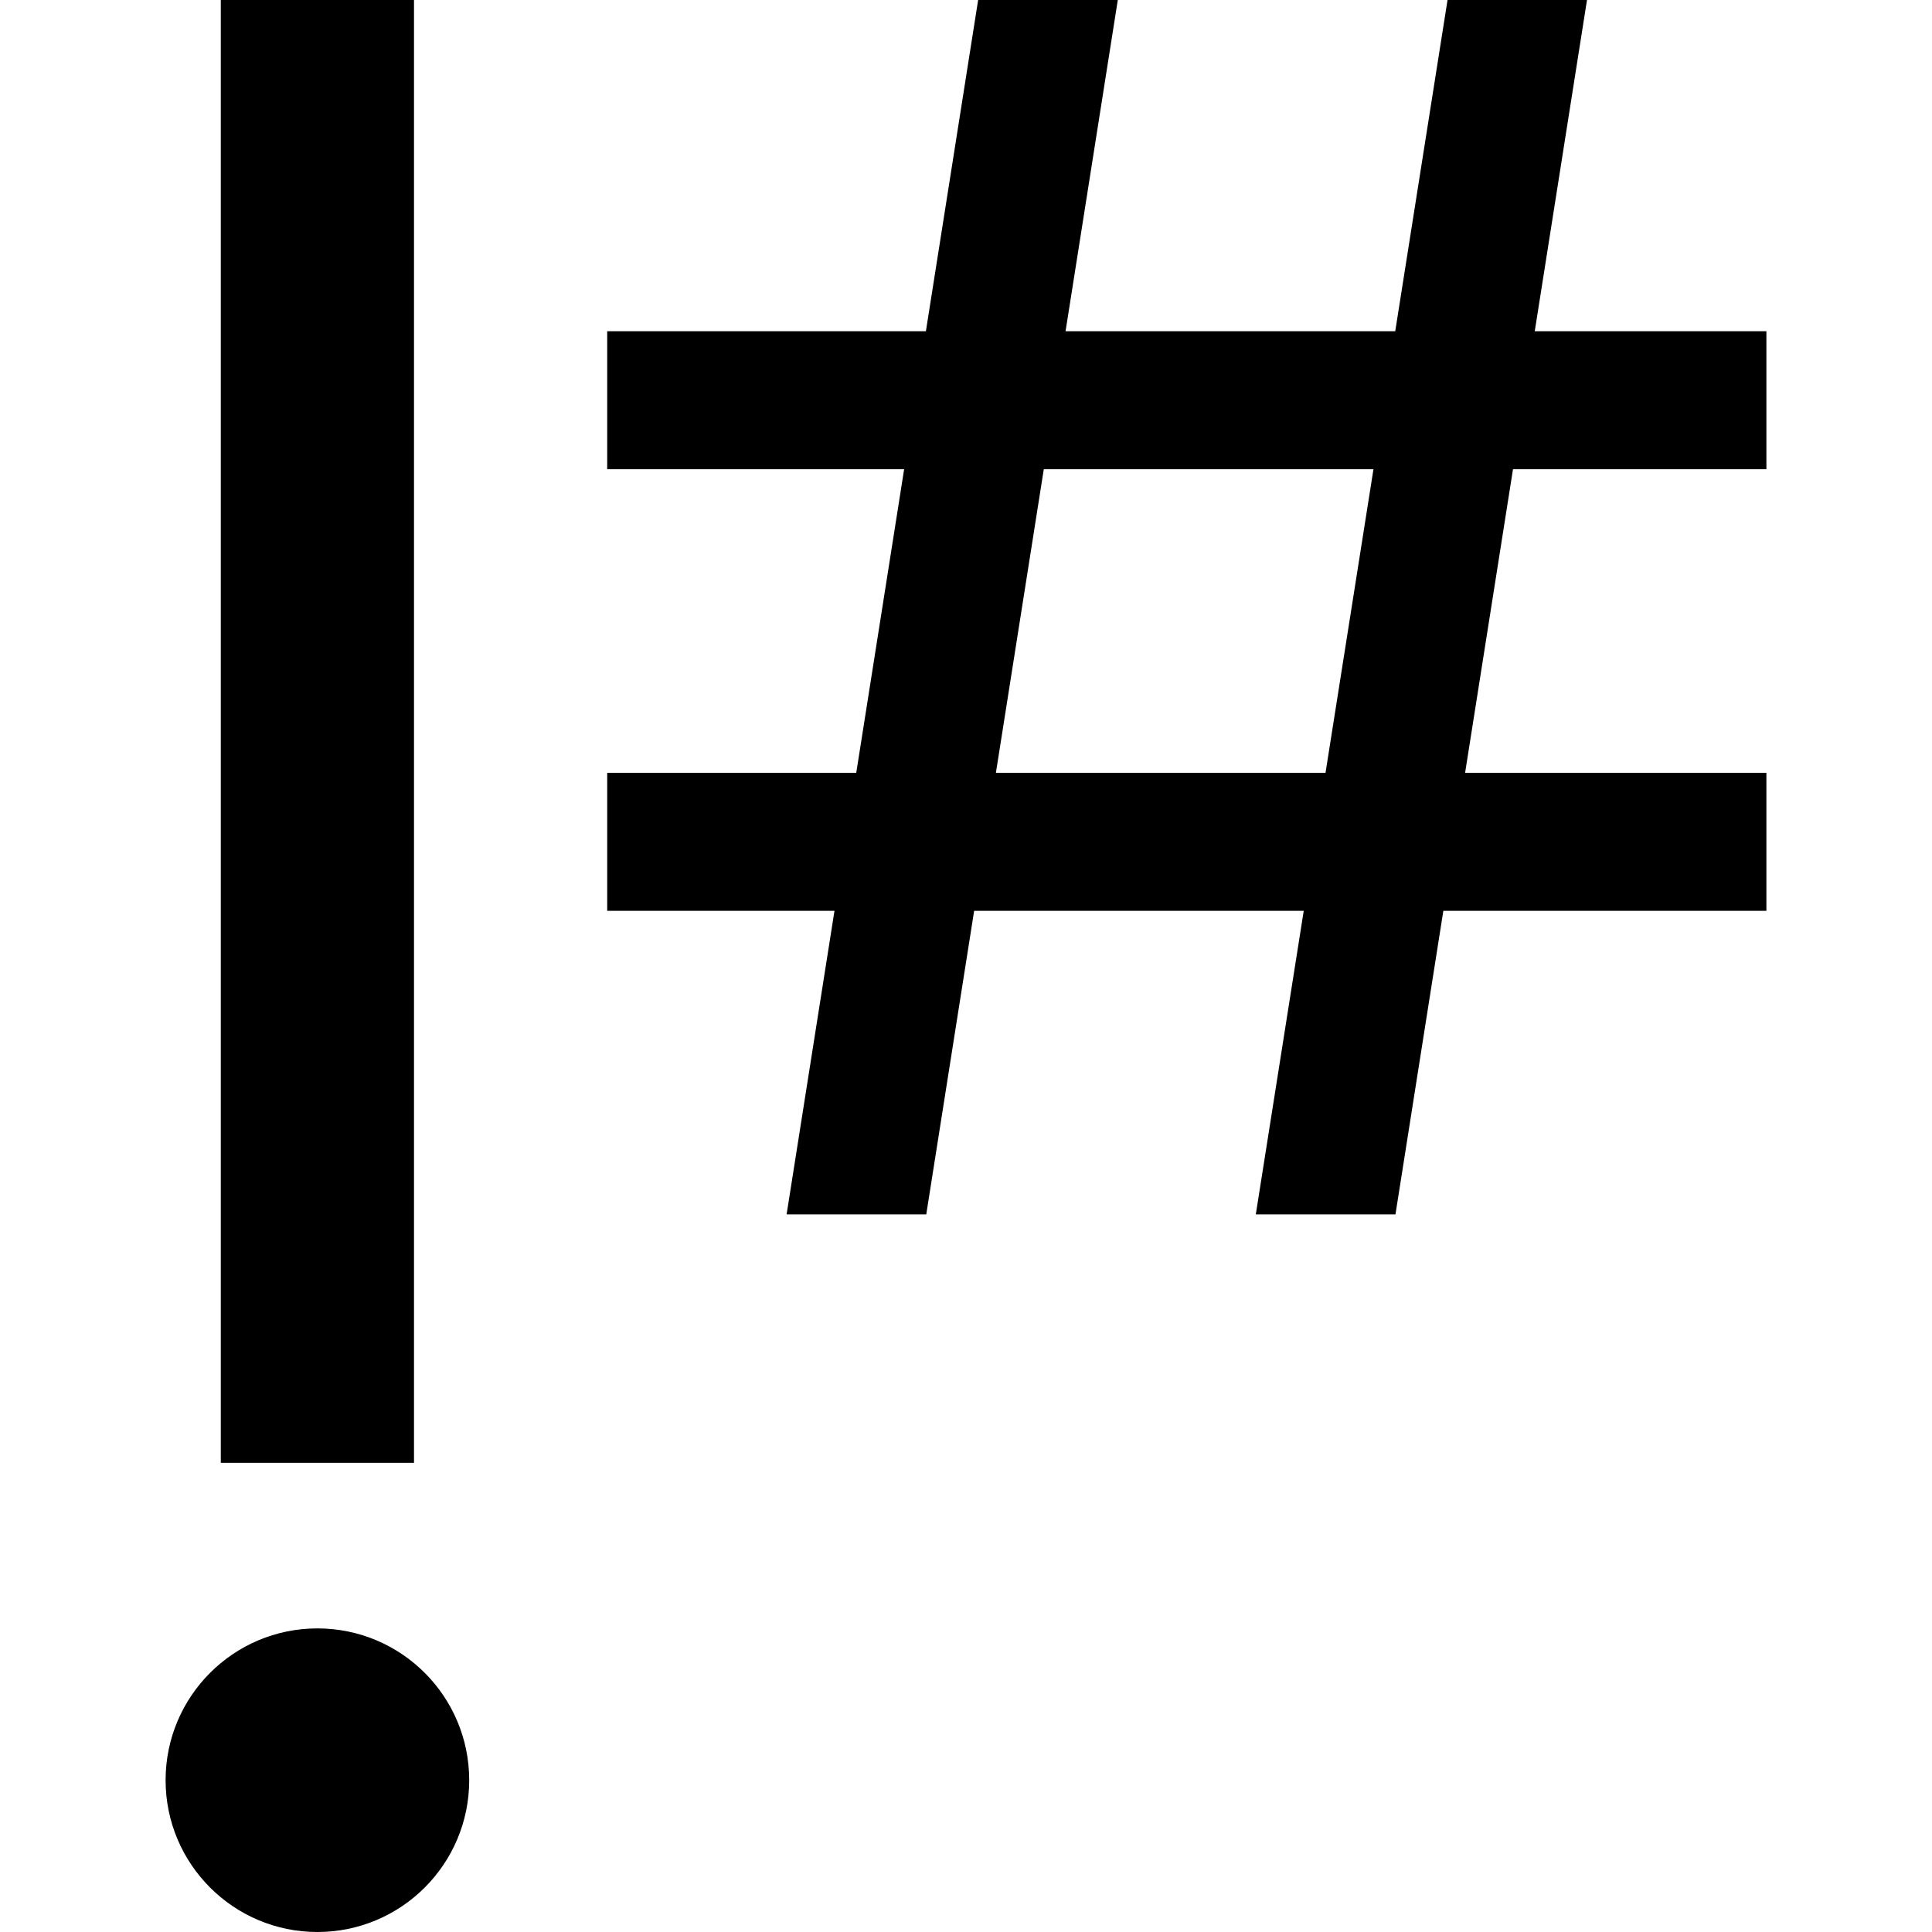
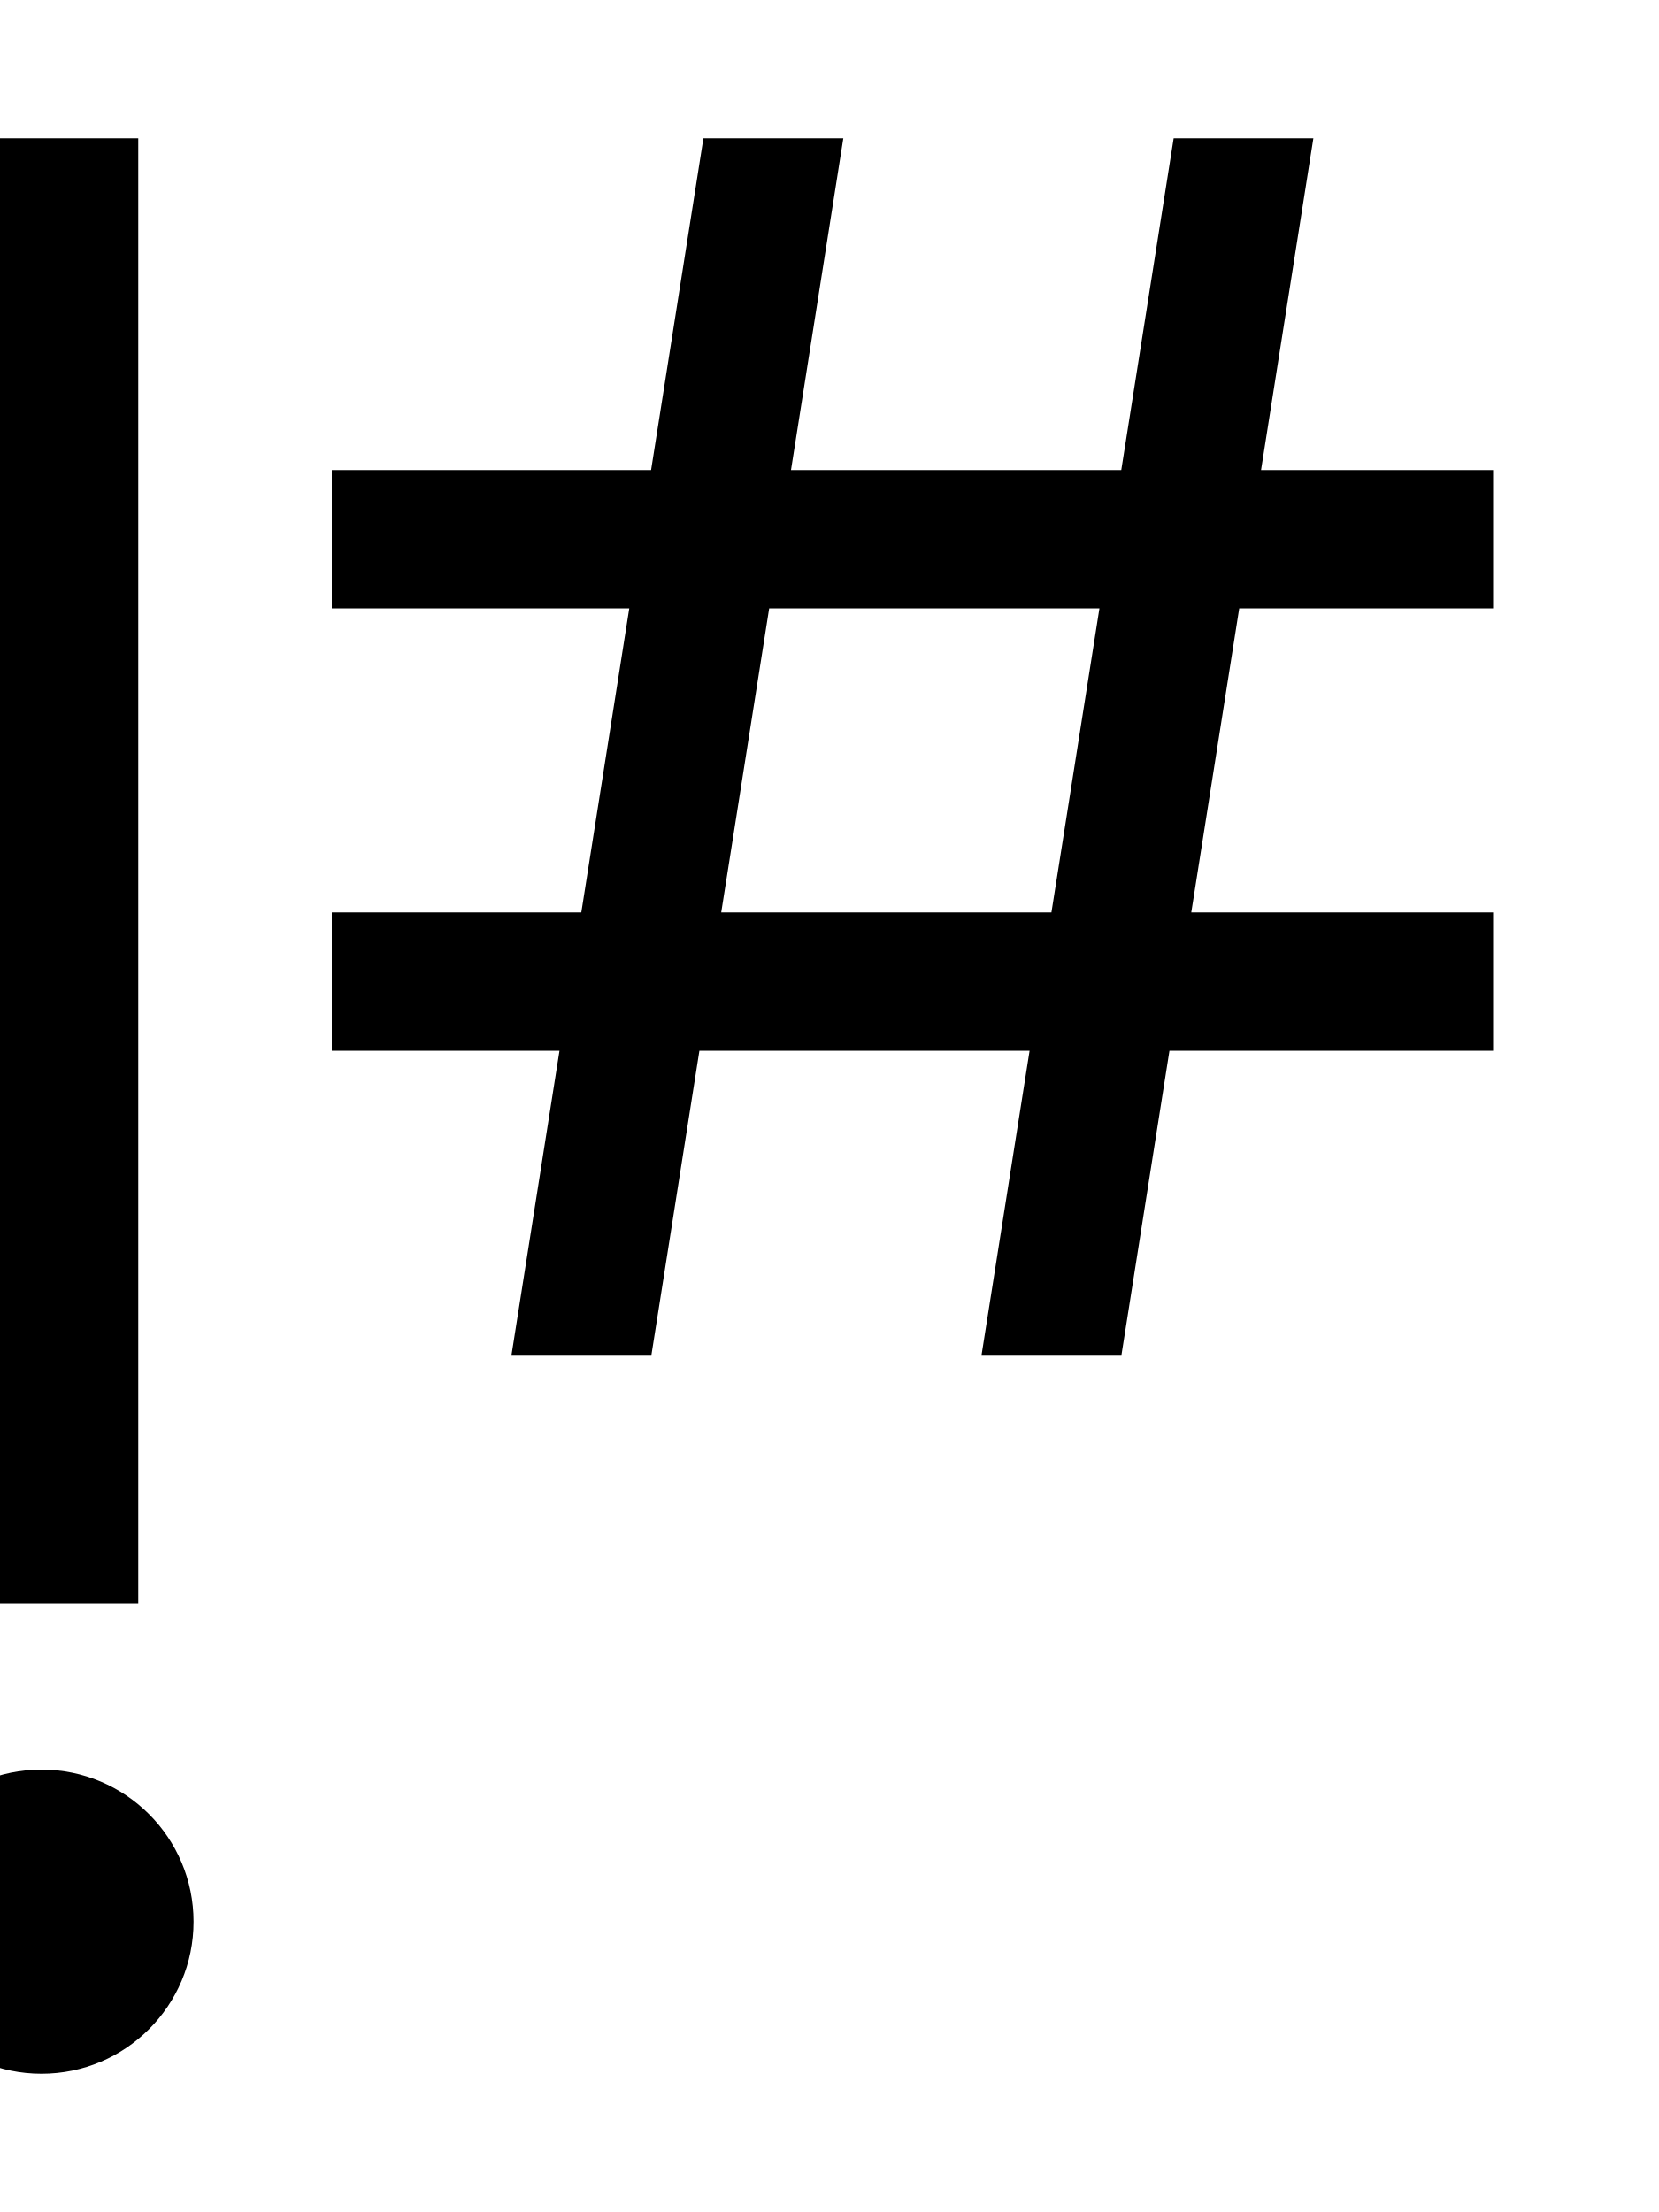
- <svg xmlns="http://www.w3.org/2000/svg" viewBox="0 0 70 70">
+ <svg xmlns="http://www.w3.org/2000/svg" viewBox="10 -5 60 80">
  <path d="M8 0h7v53H8m25.56-9H28.5l6.94-44h5.06zm17 0H45.5l6.947-44H57.5zM22 12h42v5H22zm0 16h42v5H22" />
  <circle r="5.5" cy="64.5" cx="11.5" />
</svg>
